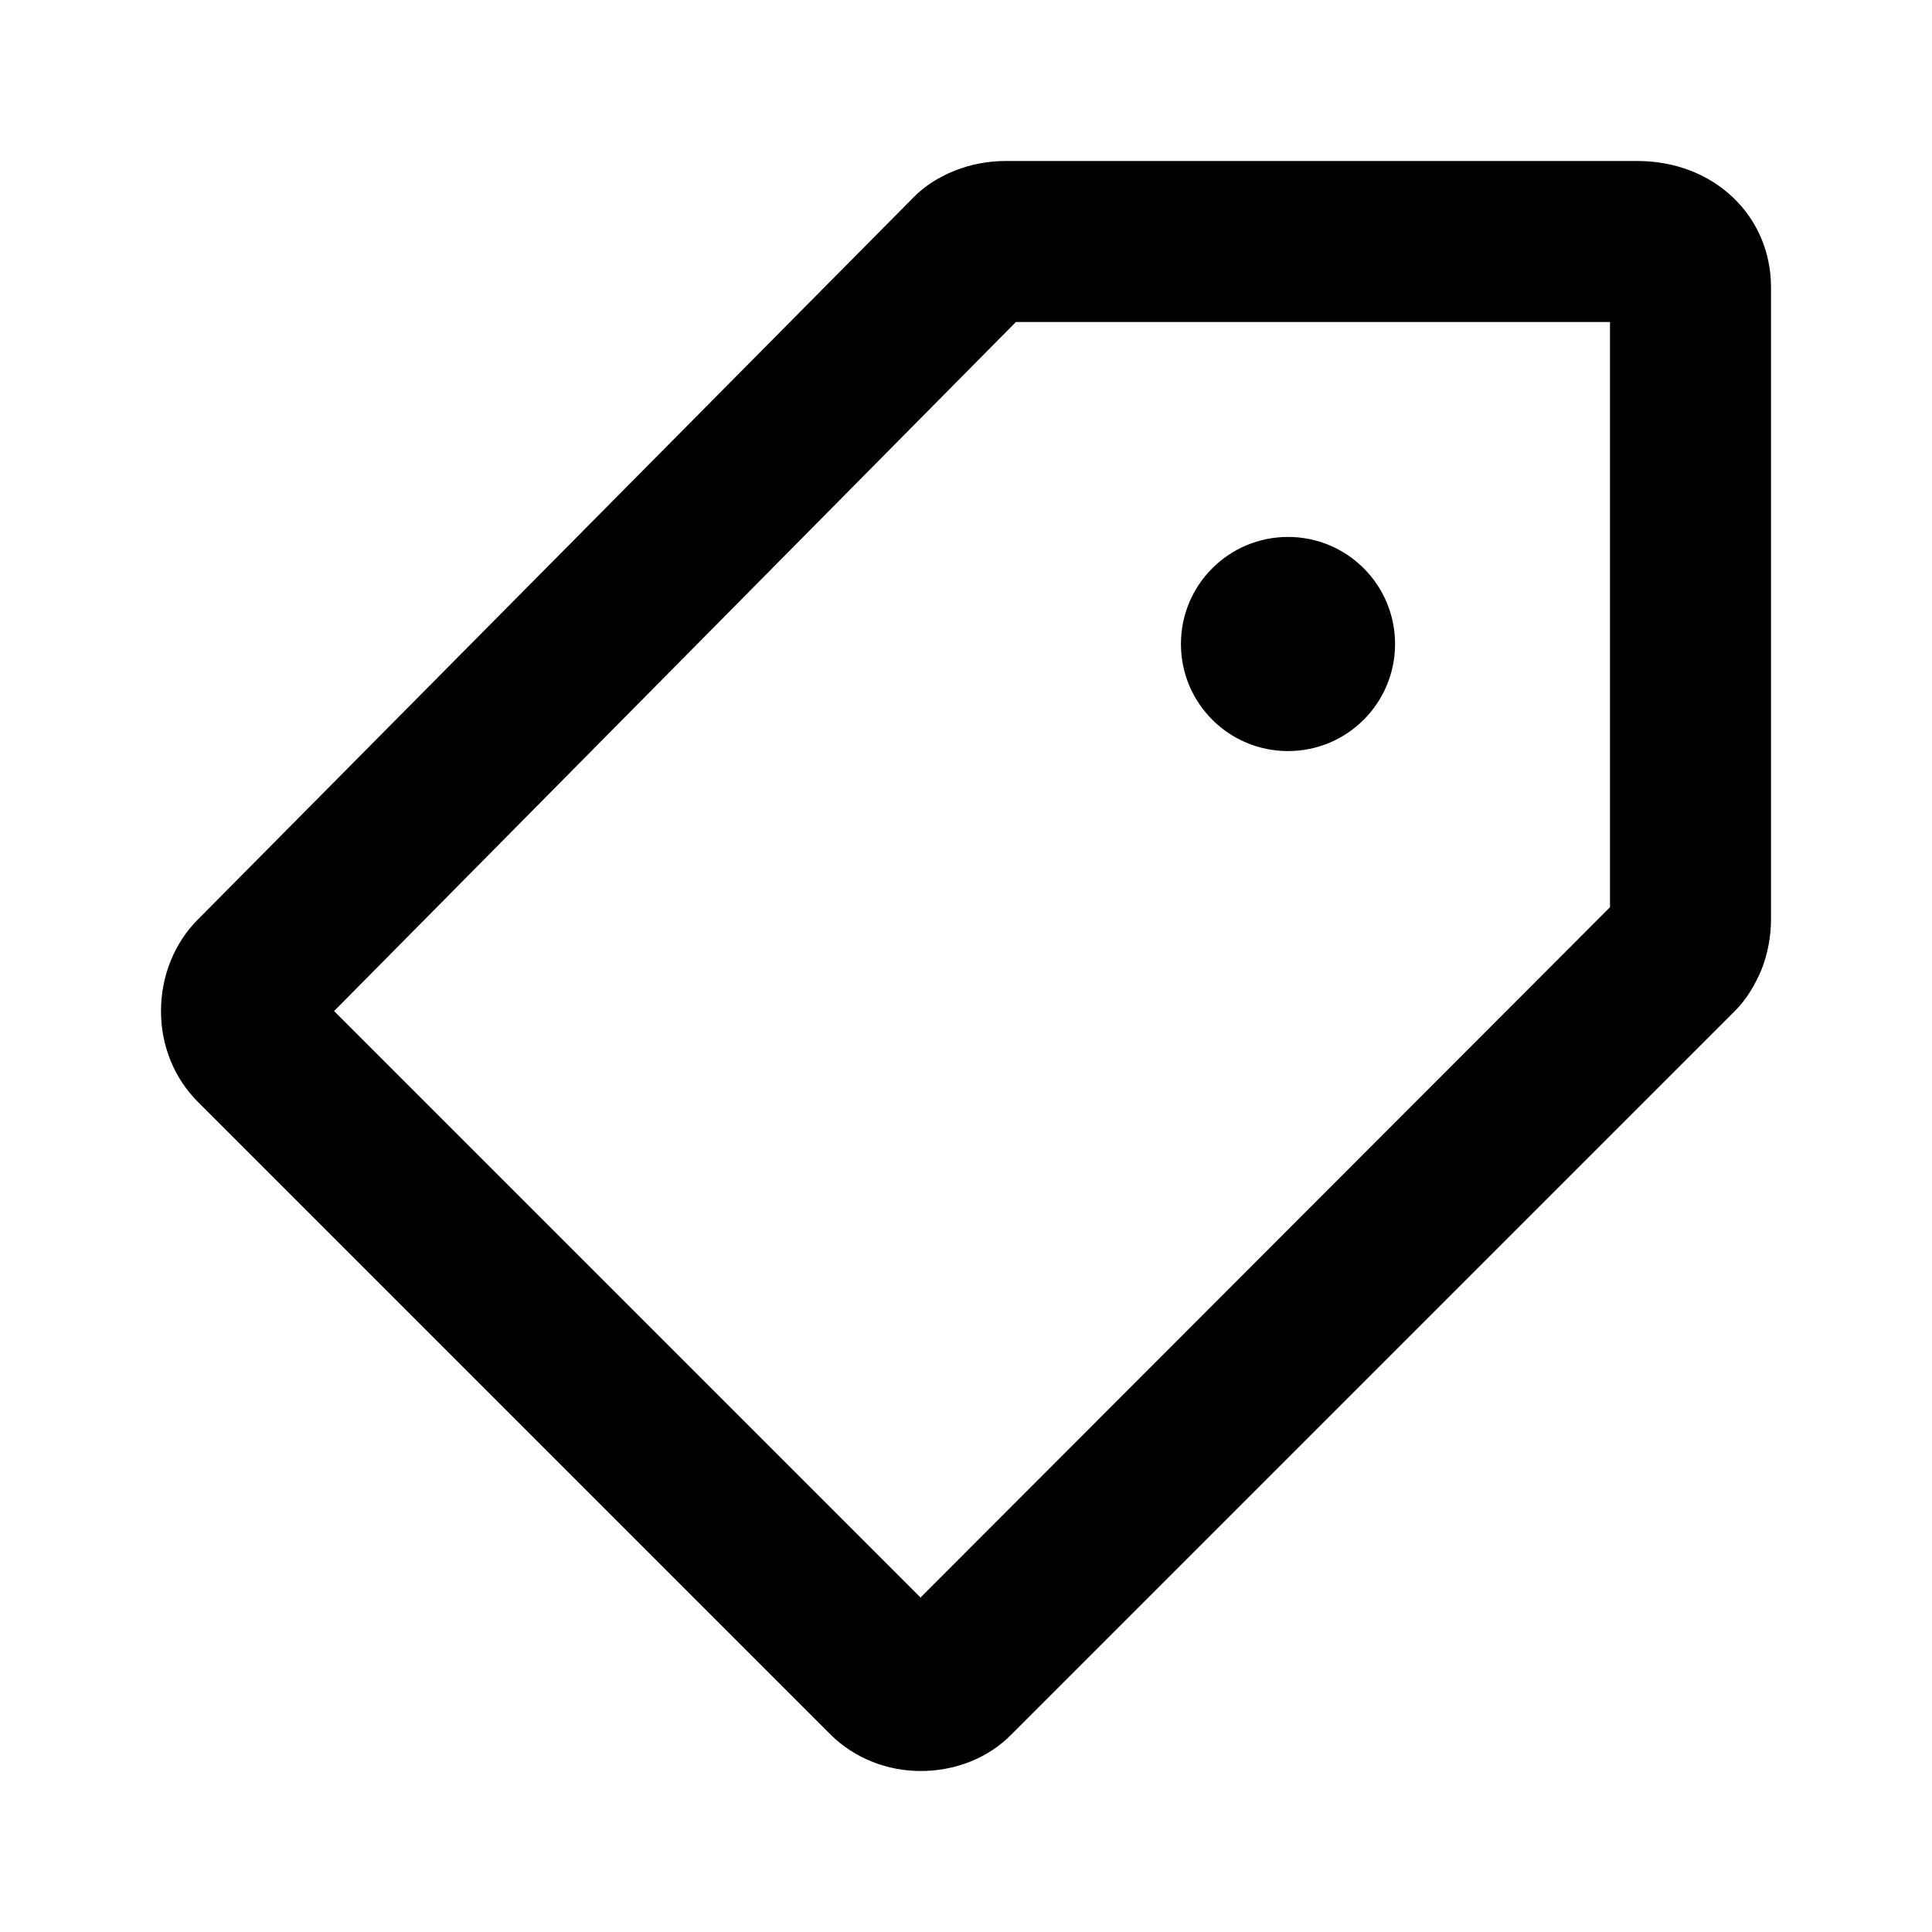
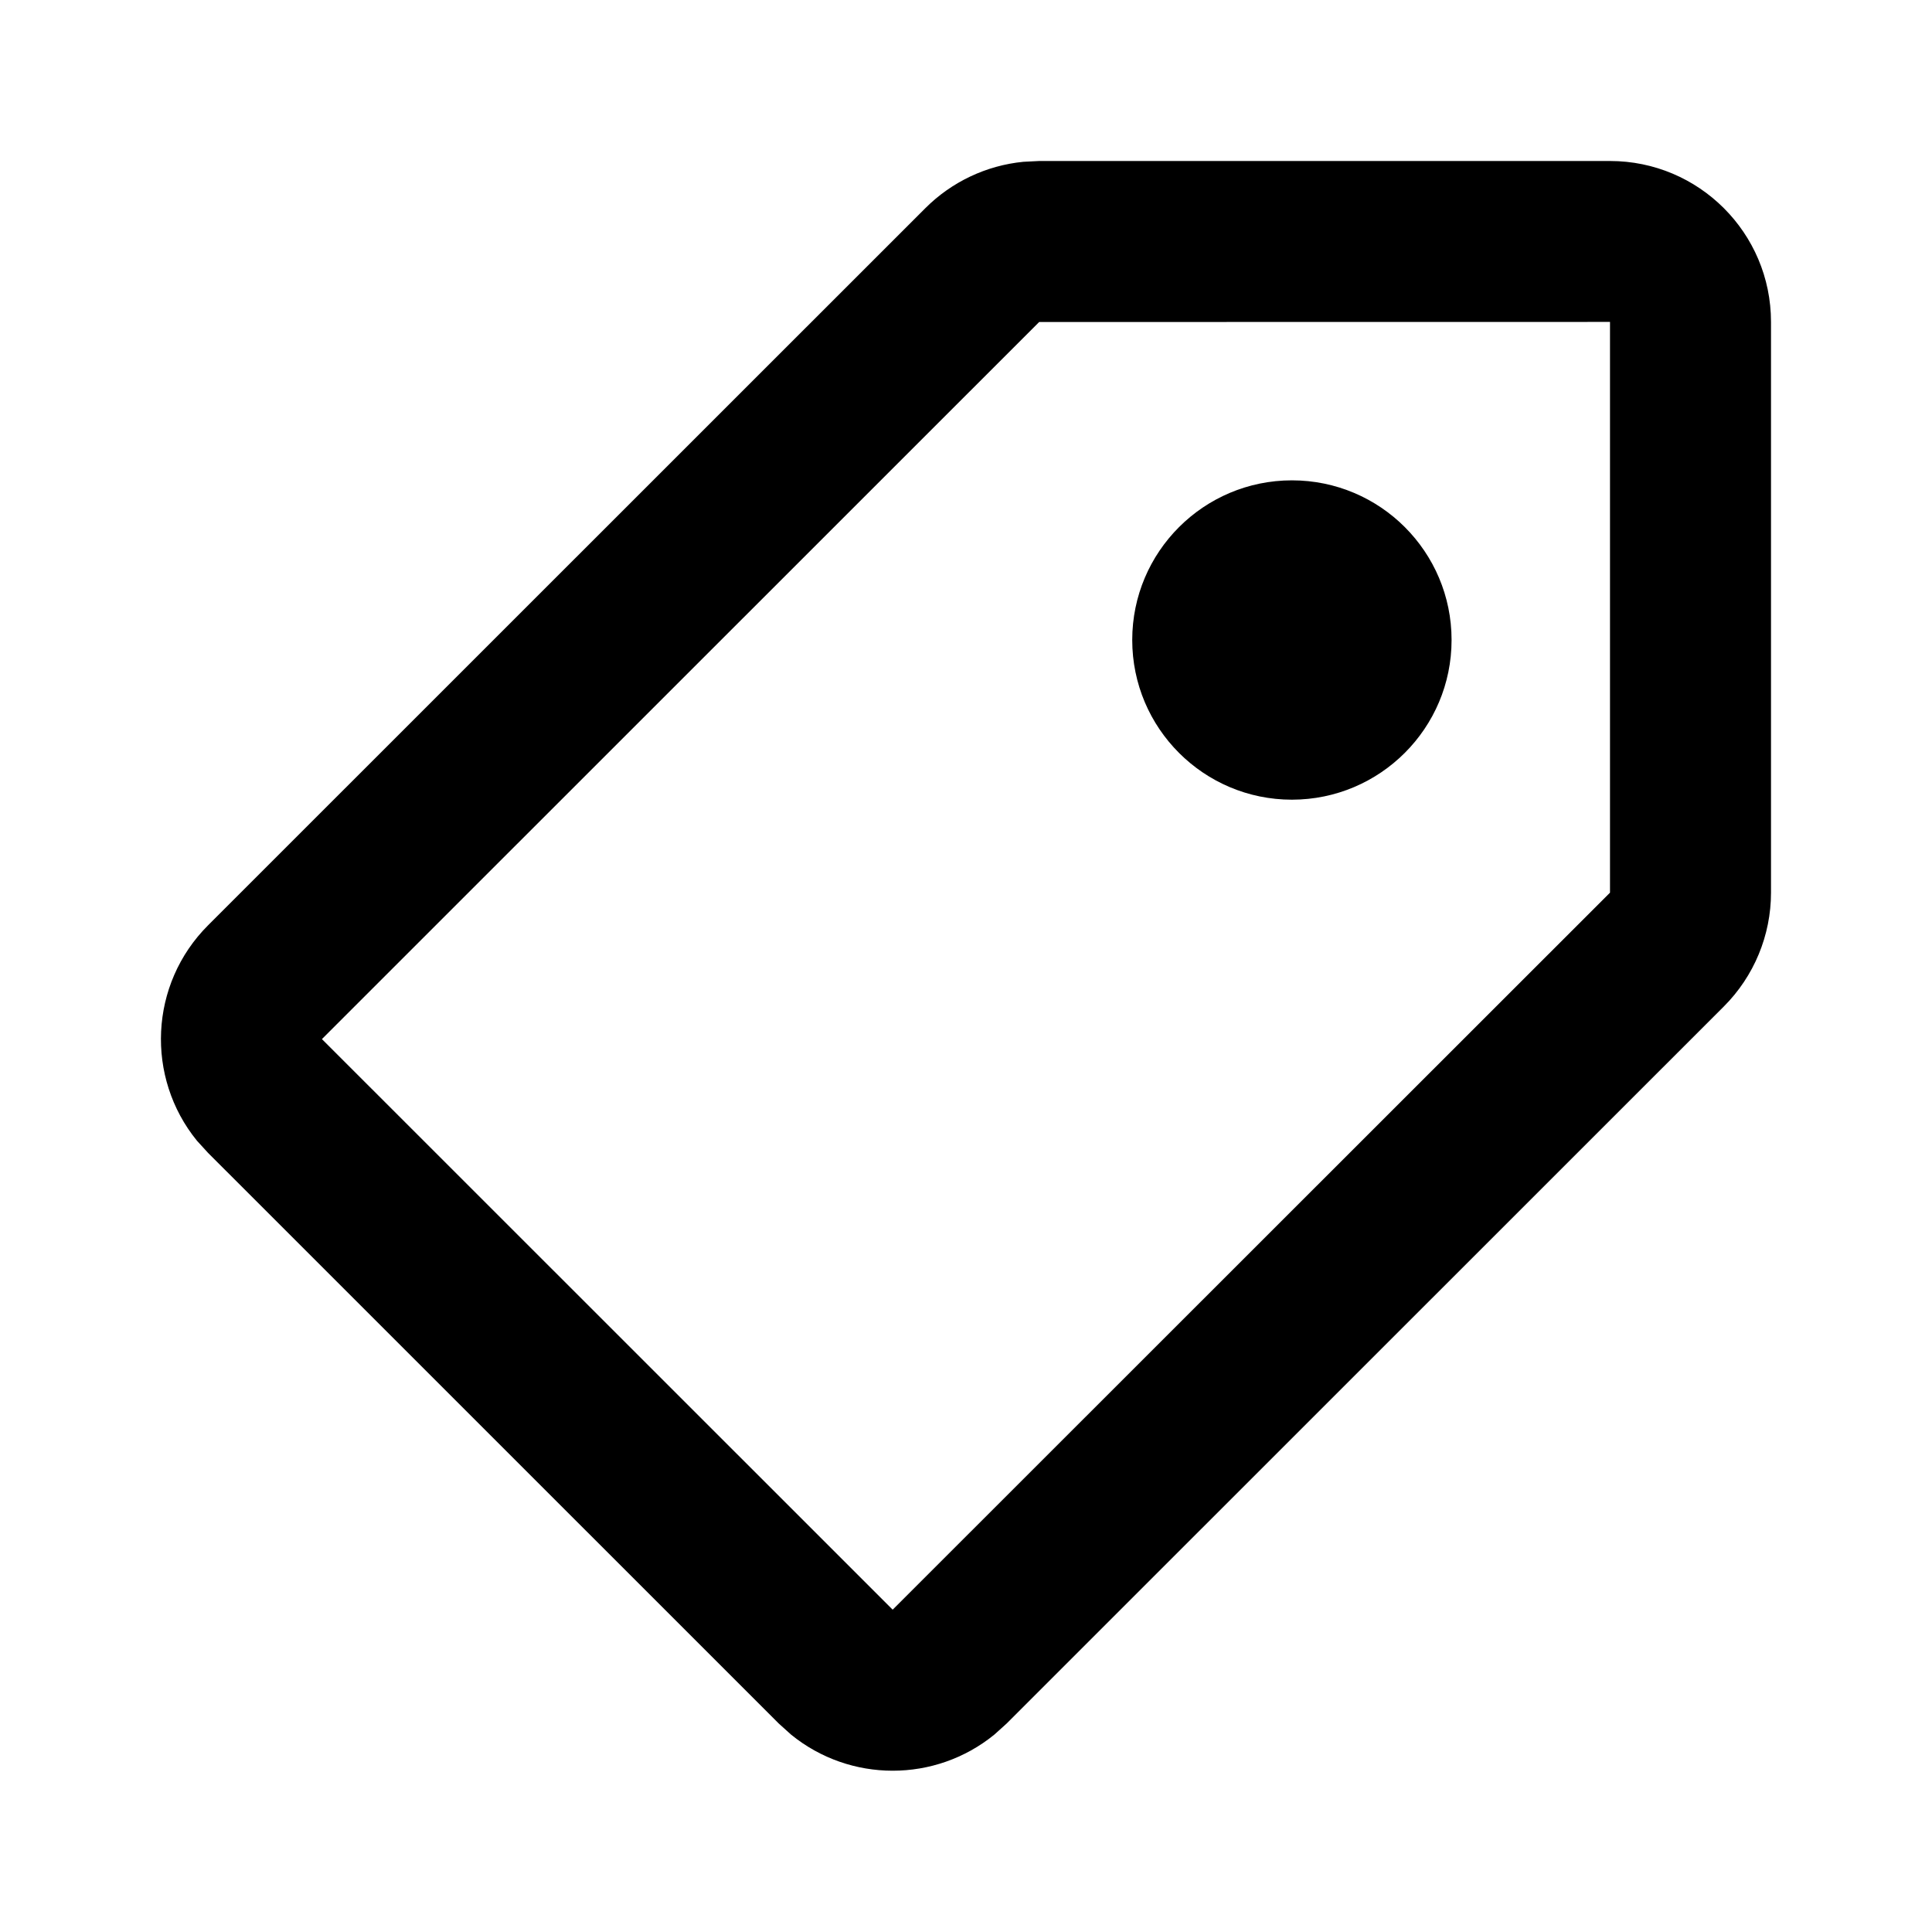
<svg xmlns="http://www.w3.org/2000/svg" width="24" height="24" viewBox="0 0 24 24" fill="none">
-   <path d="M20.34 2H12.49C12.28 2 12.06 2.04 11.86 2.12C11.66 2.2 11.49 2.31 11.36 2.44L2.51 11.37L2.46 11.42C2.17 11.71 2 12.12 2 12.56C2 13 2.17 13.4 2.46 13.69L10.31 21.54C10.62 21.85 11.03 22 11.44 22C11.85 22 12.27 21.85 12.57 21.54L21.56 12.55C21.69 12.42 21.8 12.24 21.88 12.05C21.96 11.85 22 11.63 22 11.42V3.57C22 2.68 21.29 2 20.34 2ZM11.44 19.85L4.15 12.56L12.62 4H20V11.27L11.44 19.84V19.85Z" fill="black" />
-   <path d="M16 9.33C16.735 9.33 17.33 8.735 17.33 8C17.33 7.265 16.735 6.67 16 6.67C15.265 6.67 14.67 7.265 14.67 8C14.67 8.735 15.265 9.33 16 9.33Z" fill="black" />
+   <path d="M16.049 5.967C17.144 5.967 18.032 6.855 18.032 7.95C18.032 9.045 17.144 9.933 16.049 9.934C14.954 9.934 14.065 9.046 14.065 7.95C14.065 6.855 14.954 5.967 16.049 5.967Z" fill="black" />
+   <path fill-rule="evenodd" clip-rule="evenodd" d="M20 2C21.104 2 22 2.895 22 3.999V11.089C22 11.619 21.789 12.128 21.414 12.503L12.504 21.411L12.352 21.548C11.618 22.146 10.561 22.146 9.827 21.548L9.675 21.411L2.585 14.322L2.447 14.171C1.807 13.385 1.853 12.226 2.585 11.494L11.495 2.586C11.823 2.258 12.254 2.055 12.712 2.01L12.91 2H20ZM12.909 4L3.999 12.908L11.089 19.996L20 11.089V3.999L12.909 4Z" fill="black" />
</svg>
